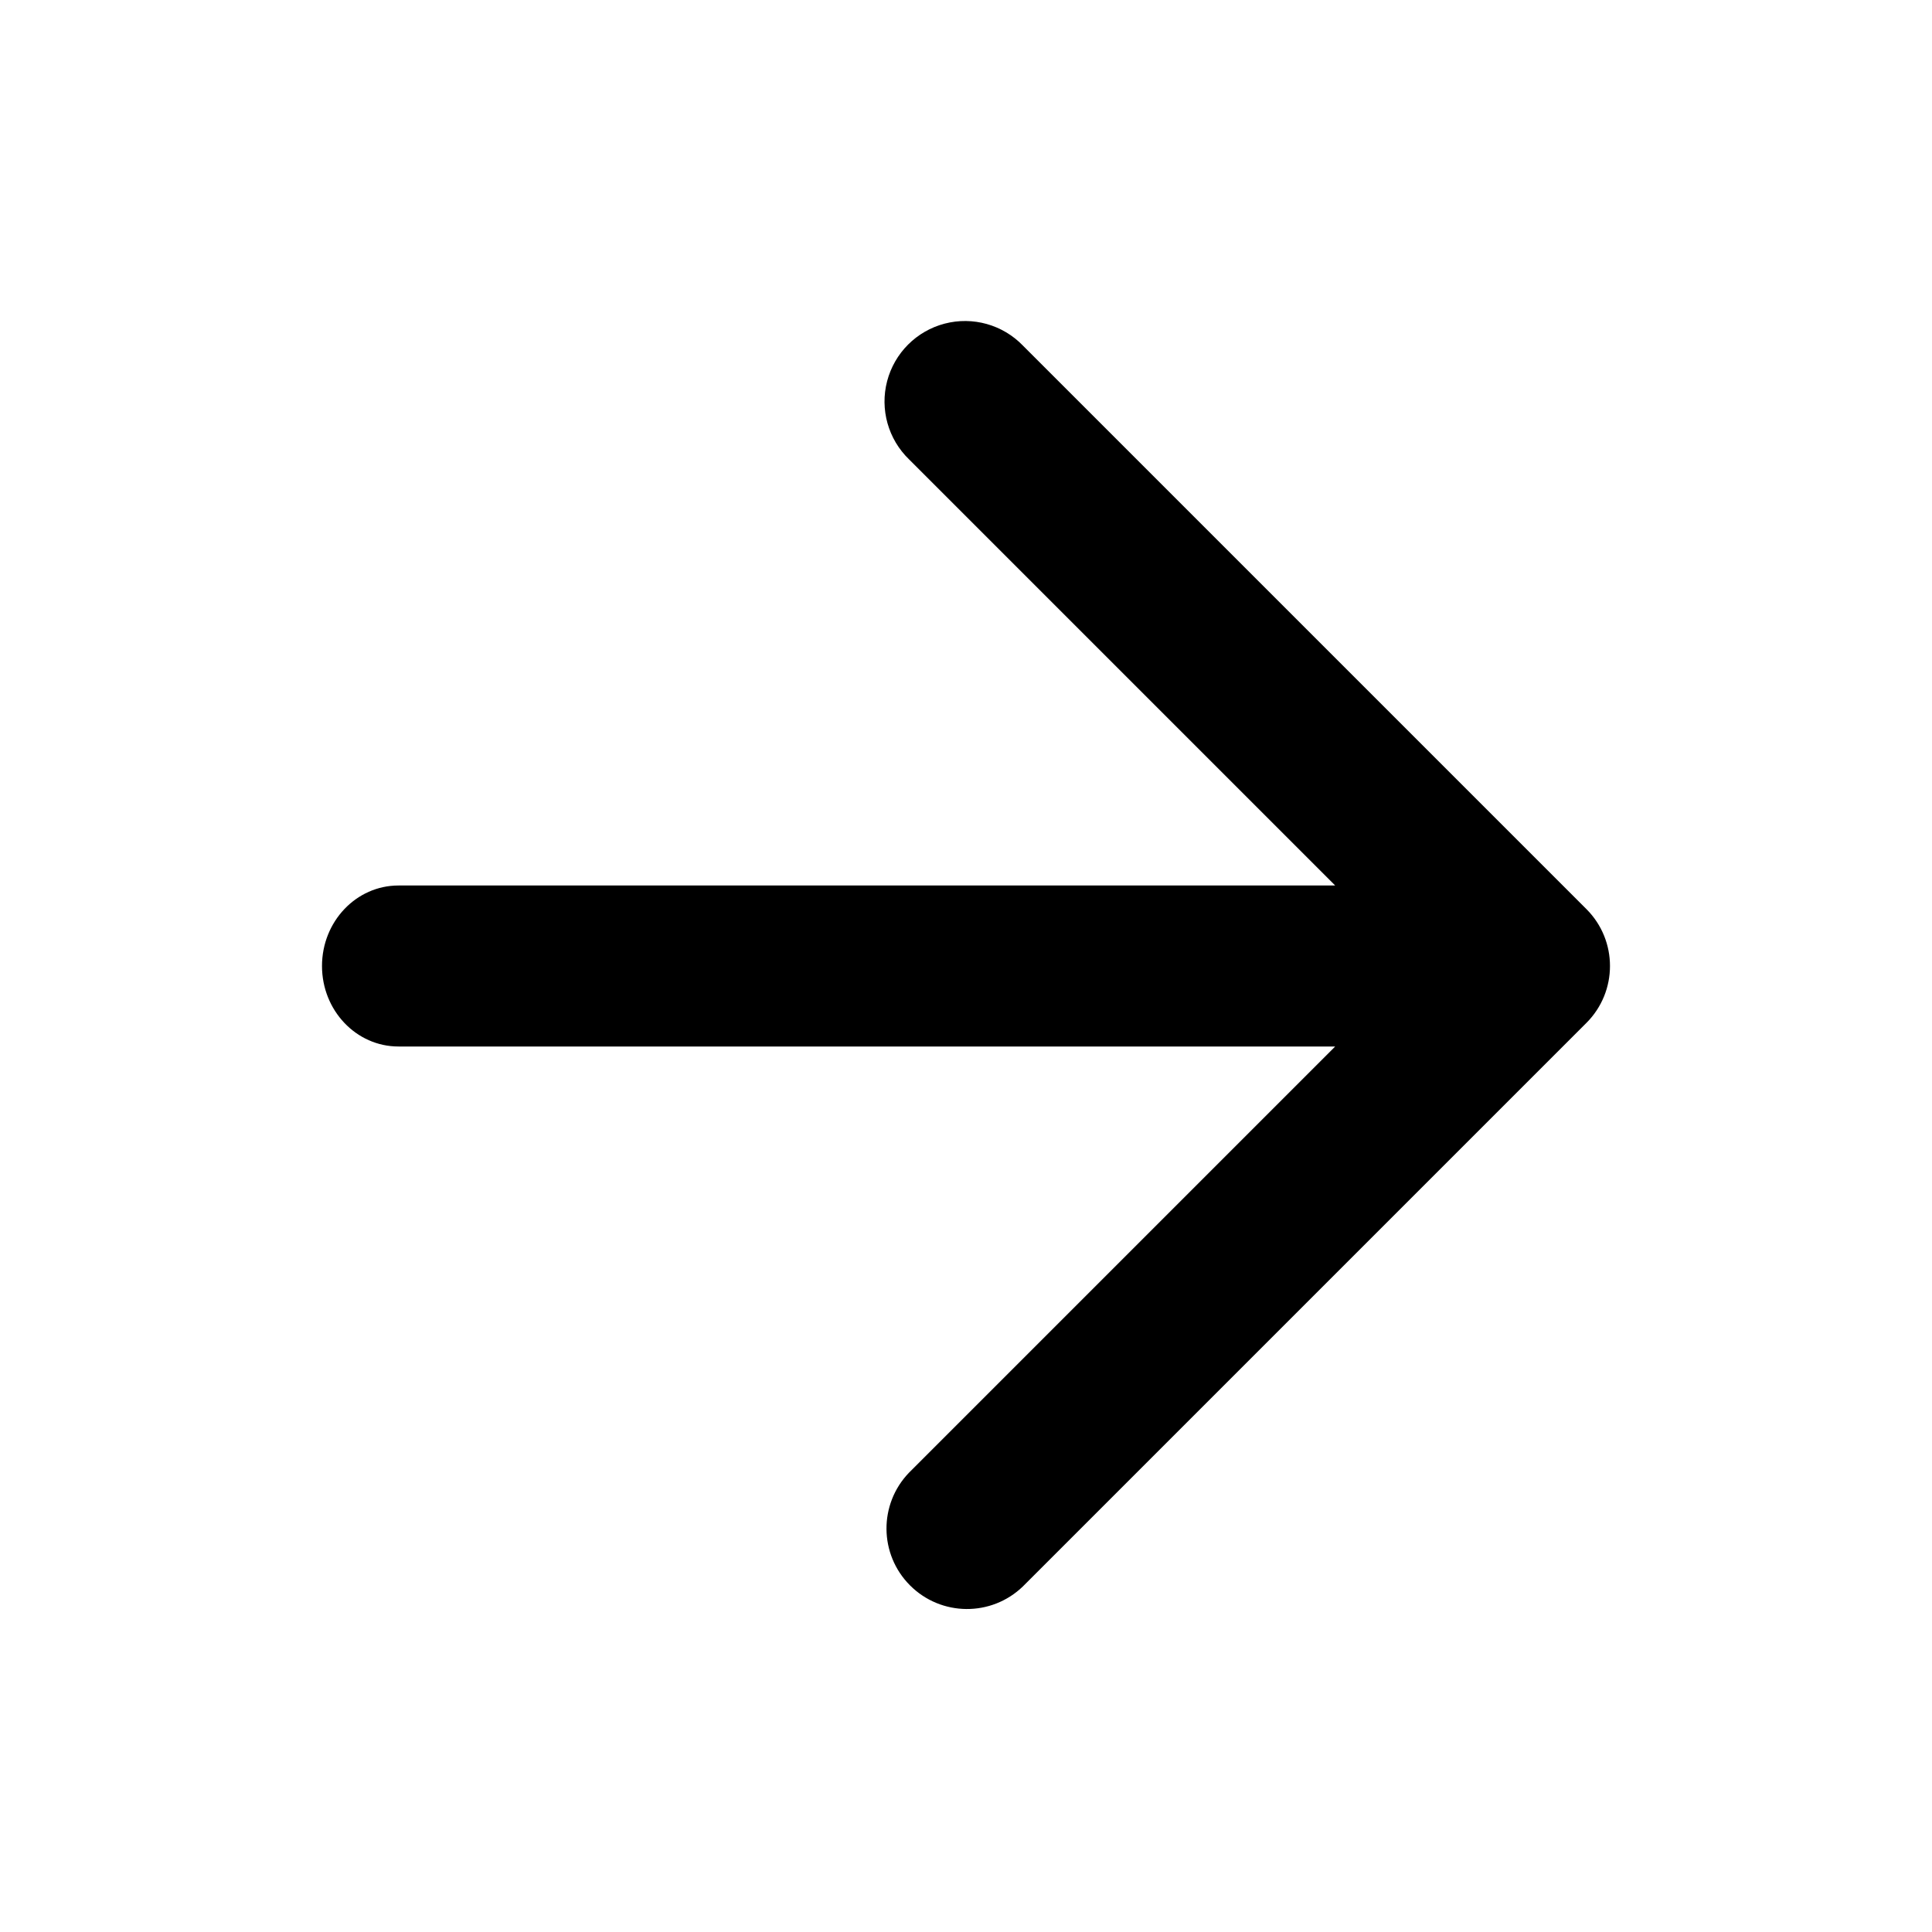
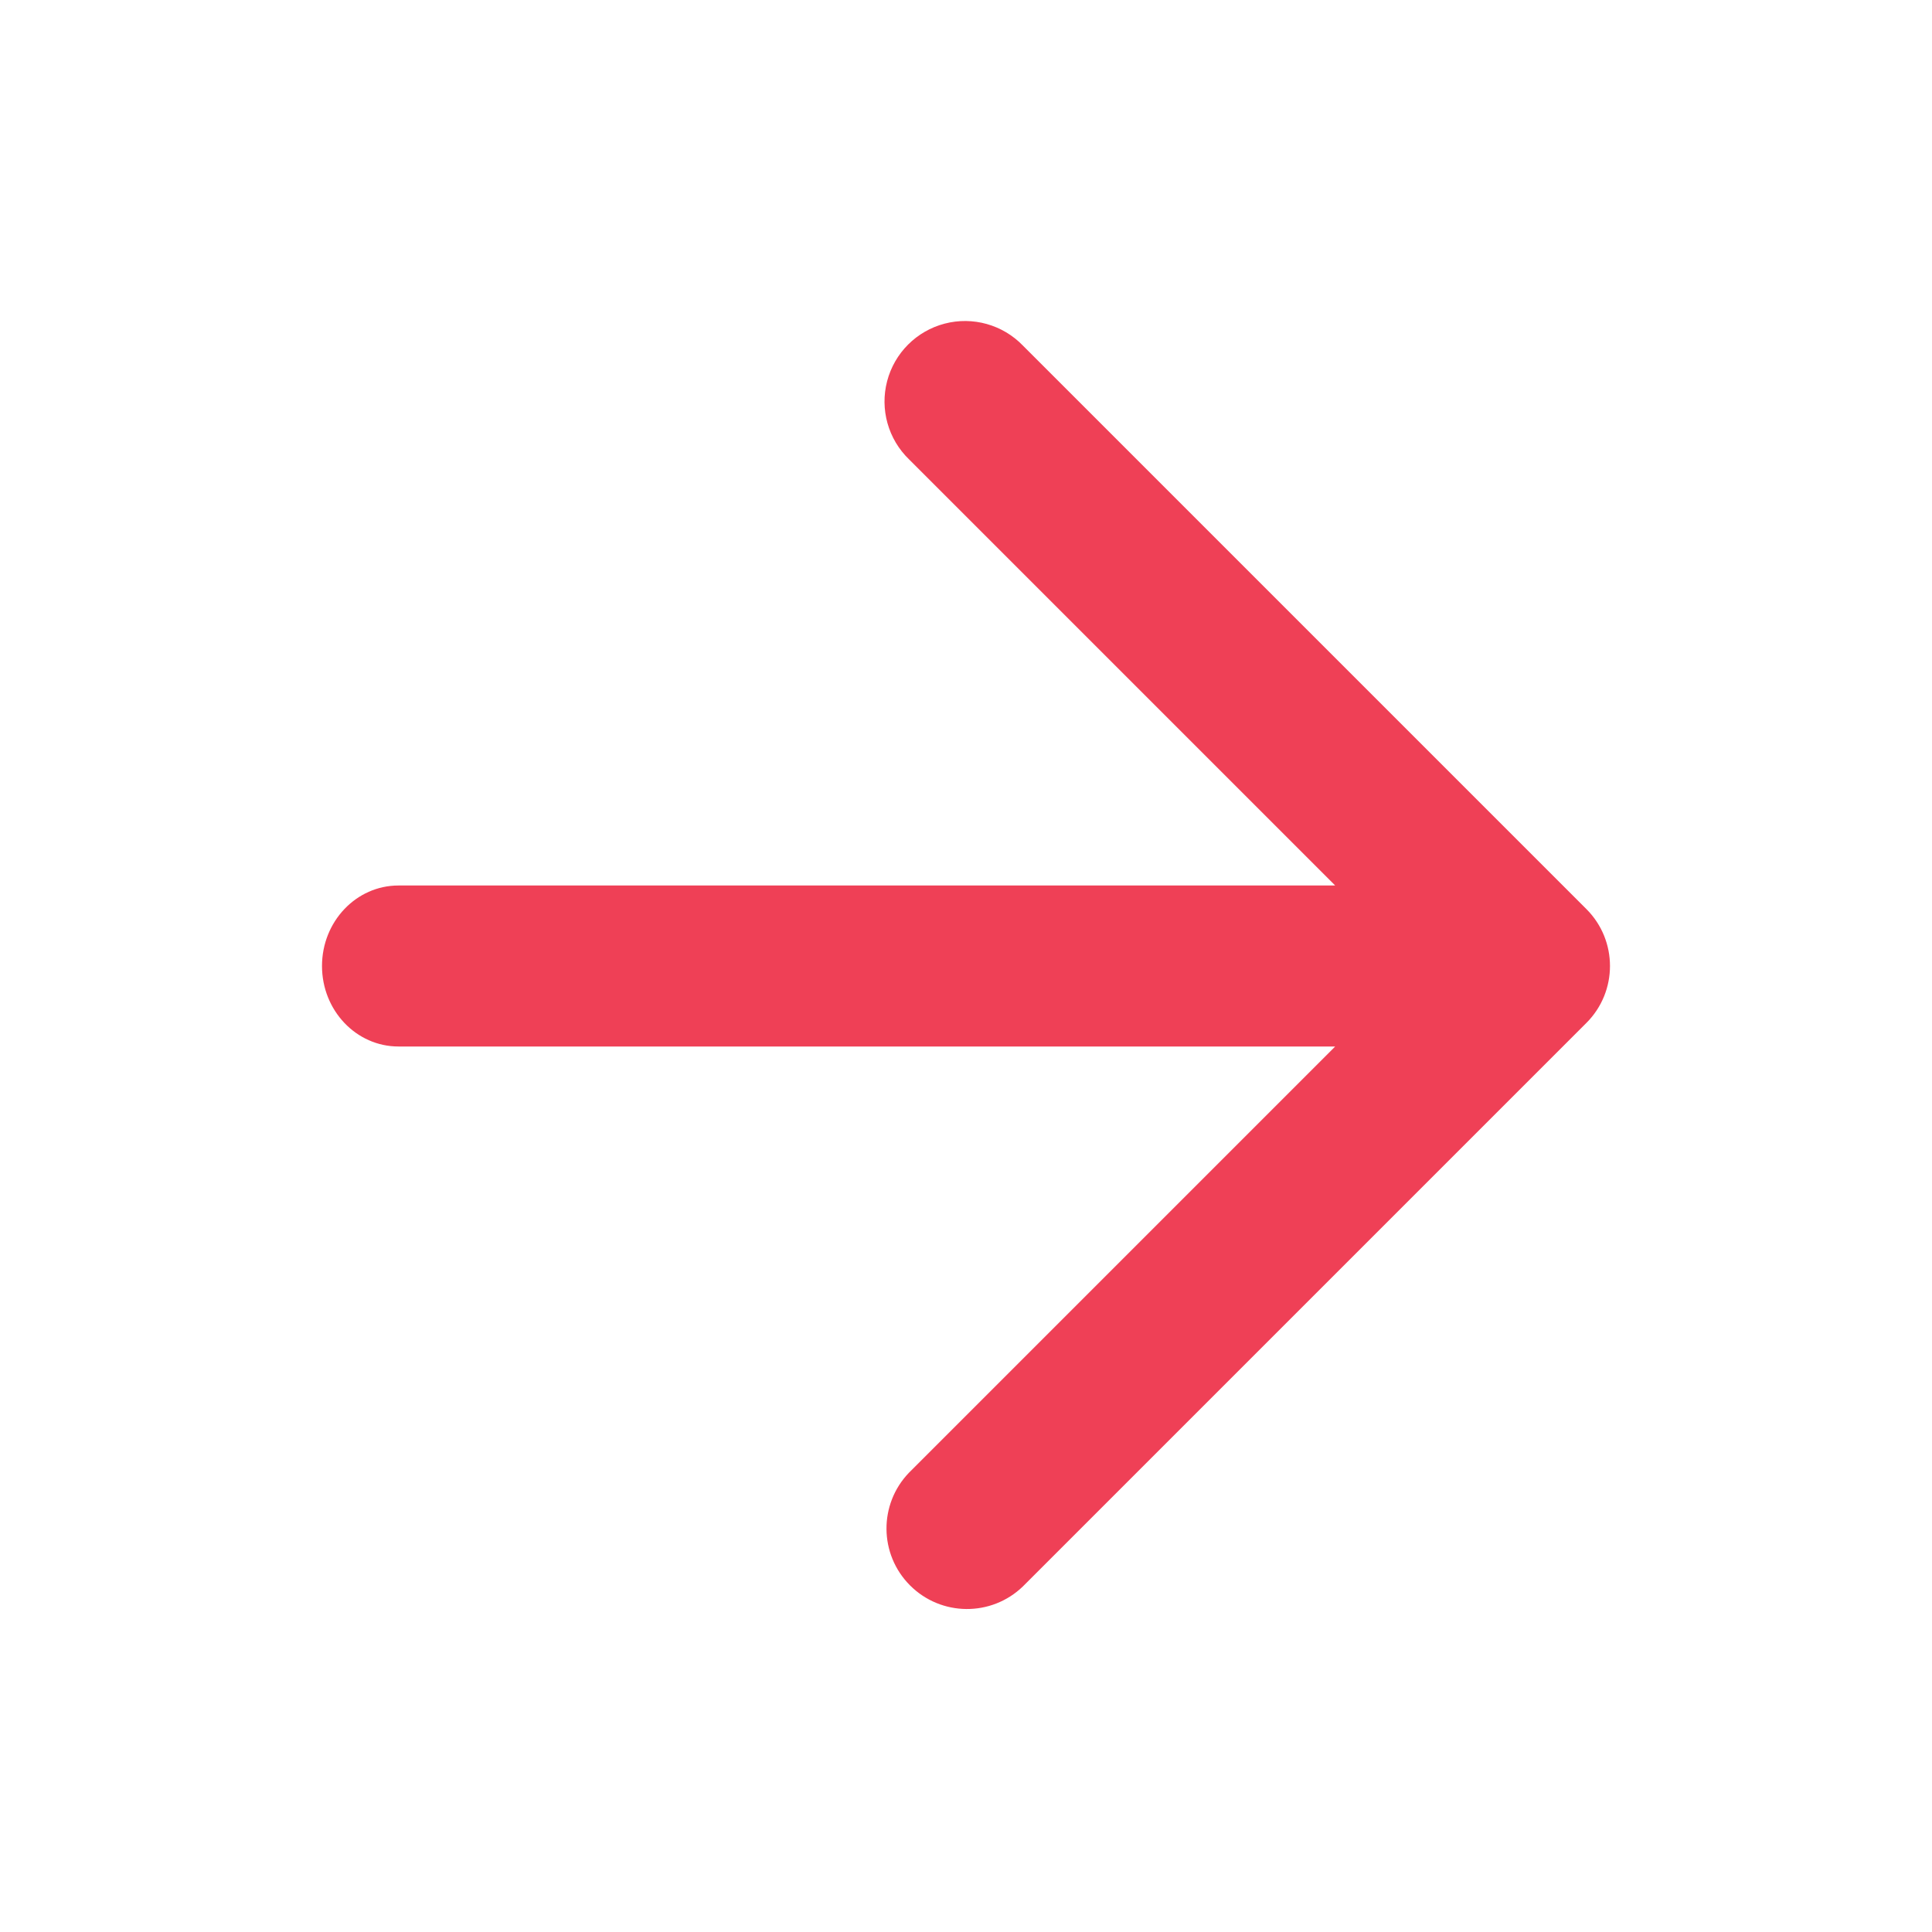
- <svg xmlns="http://www.w3.org/2000/svg" fill="currentColor" viewBox="0 0 24 24" aria-hidden="true">
+ <svg xmlns="http://www.w3.org/2000/svg" fill="#ef4056" viewBox="0 0 24 24" aria-hidden="true">
  <path d="M11.293 18.293a1 1 0 0 0 1.414 1.414l7-7a1 1 0 0 0 0-1.414l-7-7a1 1 0 1 0-1.414 1.414L16.586 11H4.95c-.525 0-.95.448-.95 1s.425 1 .95 1h11.636l-5.293 5.293z" />
</svg>
